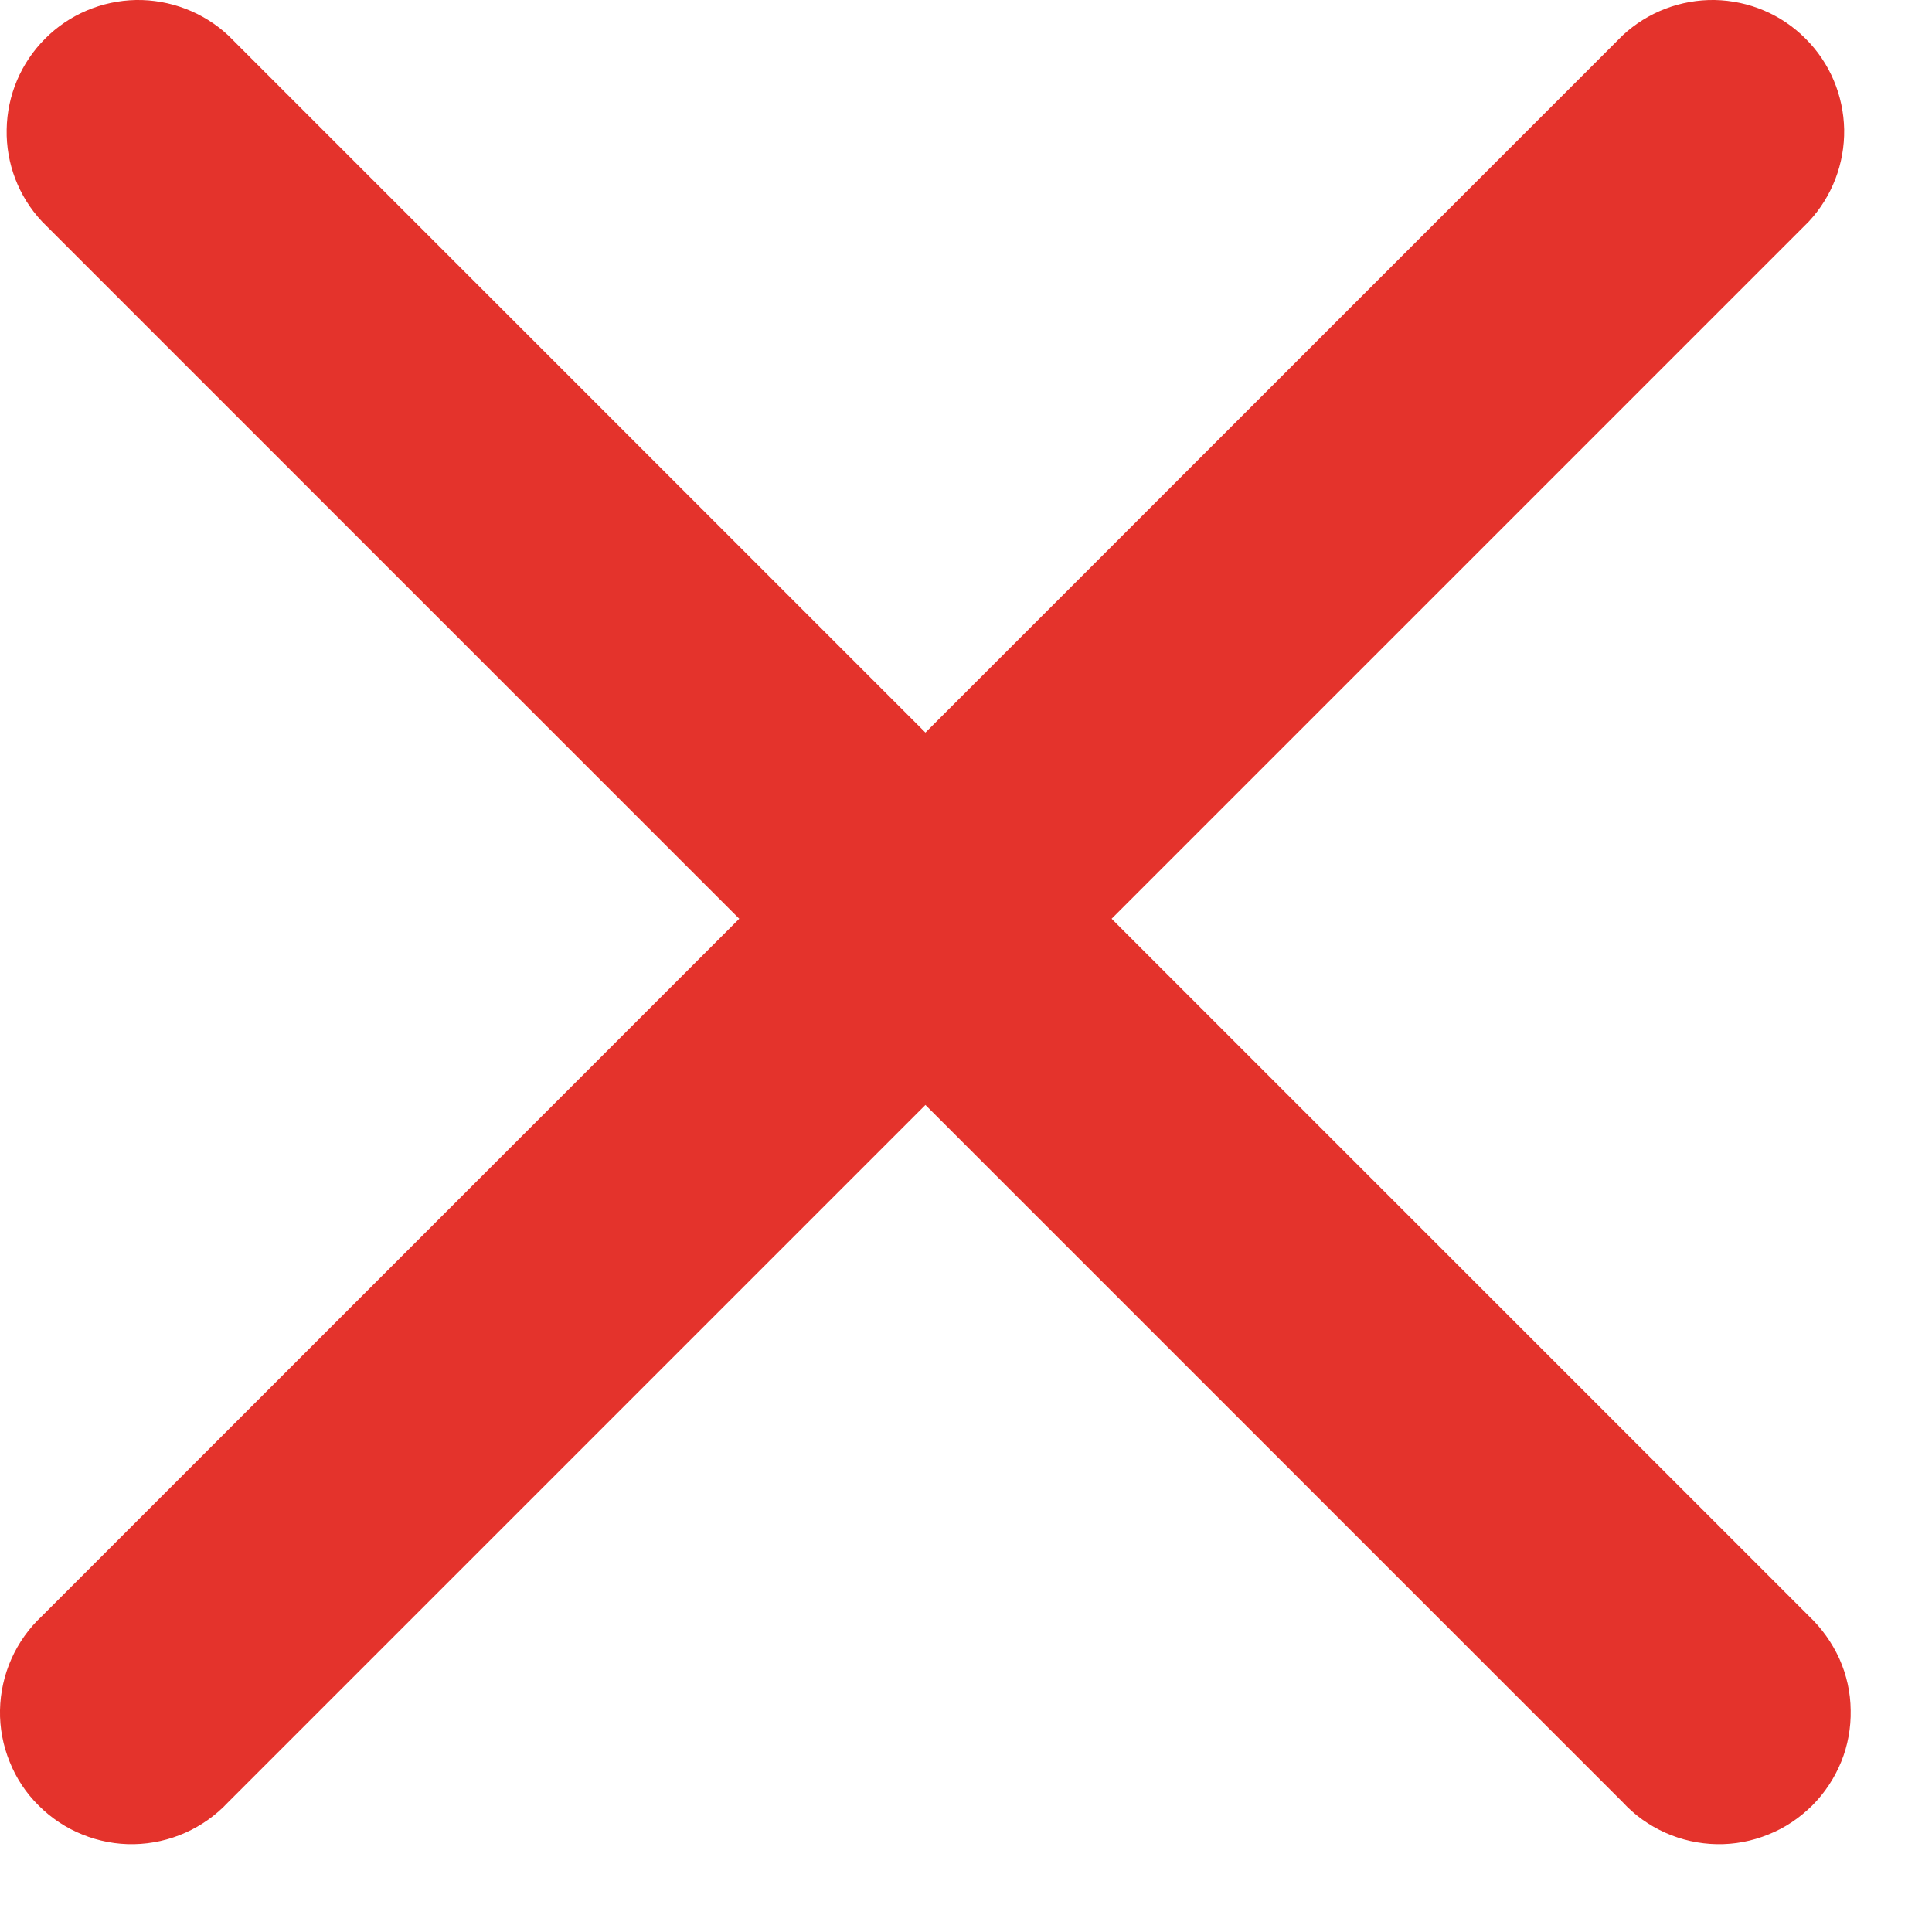
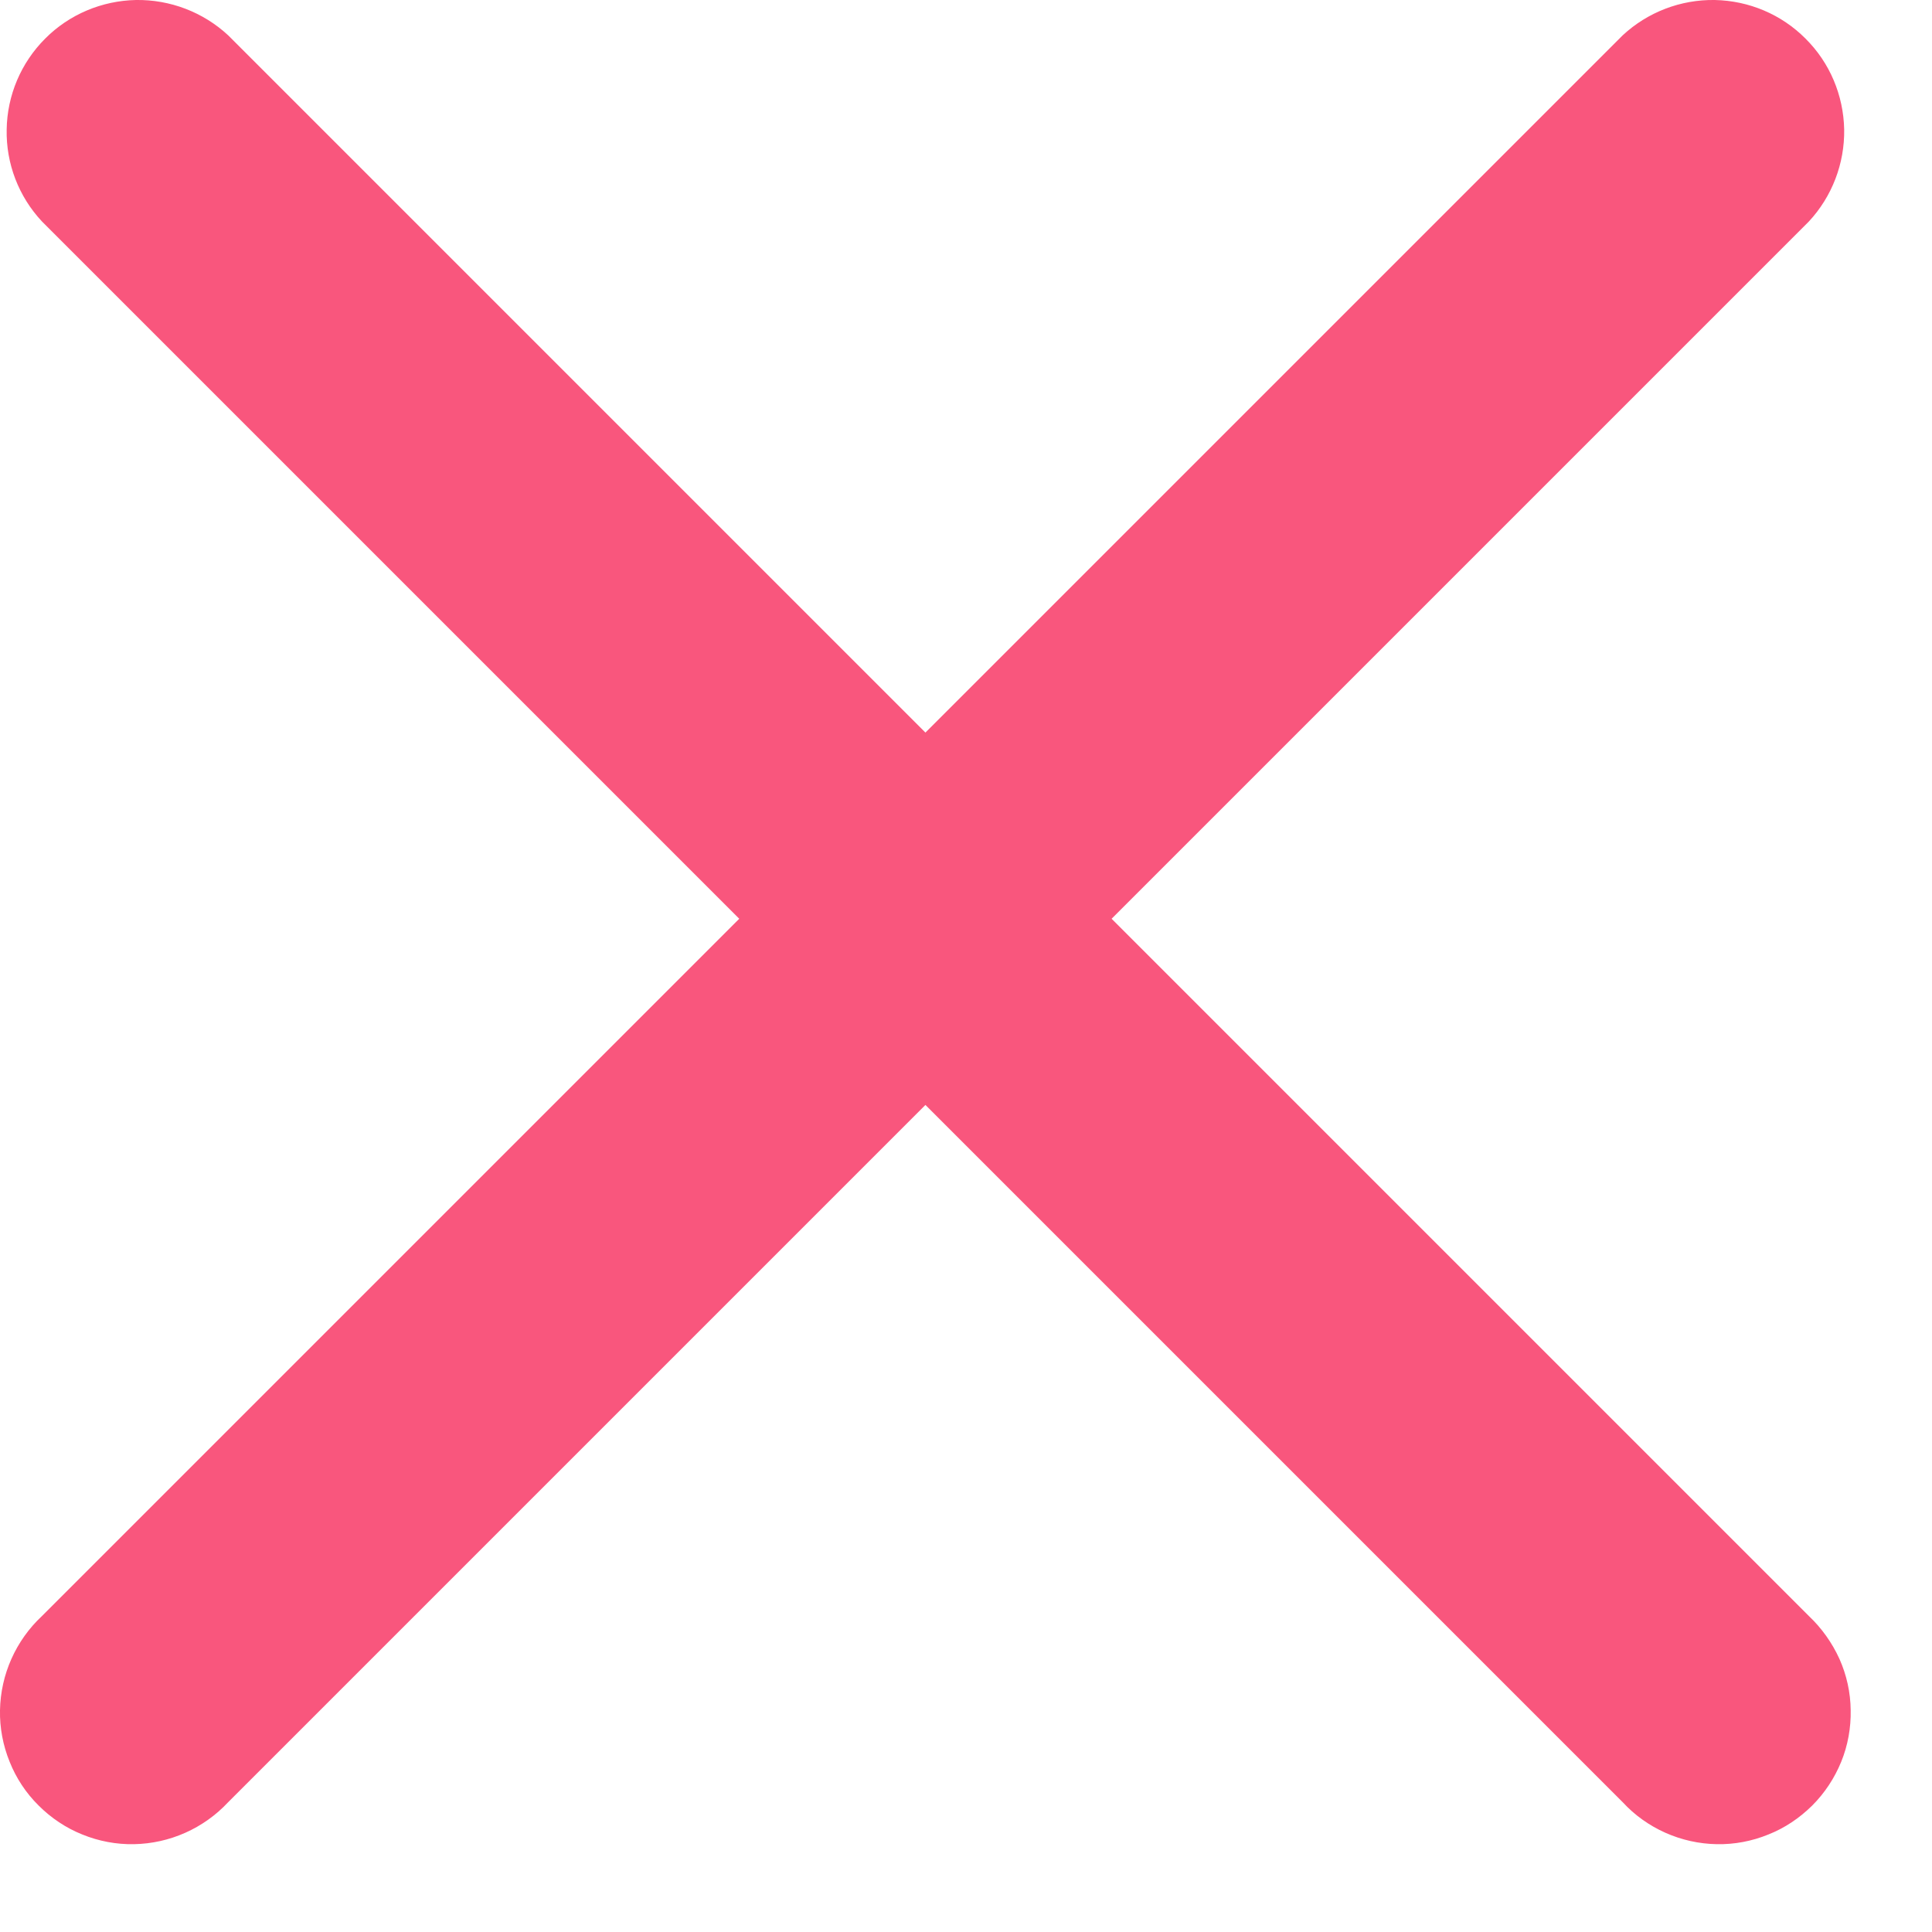
- <svg xmlns="http://www.w3.org/2000/svg" width="11" height="11" viewBox="0 0 11 11" fill="none">
-   <path d="M9.239 10.261C9.307 10.335 9.39 10.394 9.482 10.435C9.574 10.476 9.673 10.498 9.774 10.5C9.875 10.502 9.975 10.483 10.068 10.445C10.162 10.408 10.246 10.351 10.318 10.28C10.389 10.209 10.445 10.124 10.483 10.031C10.521 9.938 10.539 9.837 10.537 9.737C10.536 9.636 10.514 9.537 10.473 9.445C10.431 9.353 10.372 9.27 10.299 9.201L6.329 5.231L10.299 1.261C10.431 1.119 10.503 0.931 10.5 0.737C10.496 0.542 10.418 0.357 10.28 0.22C10.143 0.082 9.958 0.004 9.763 0C9.569 -0.003 9.381 0.069 9.239 0.201L5.269 4.171L1.299 0.201C1.157 0.069 0.968 -0.003 0.774 0C0.58 0.004 0.394 0.082 0.257 0.22C0.12 0.357 0.041 0.542 0.038 0.737C0.034 0.931 0.106 1.119 0.239 1.261L4.209 5.231L0.239 9.201C0.165 9.27 0.106 9.353 0.065 9.445C0.024 9.537 0.002 9.636 0 9.737C-0.002 9.837 0.017 9.938 0.055 10.031C0.092 10.124 0.148 10.209 0.22 10.28C0.291 10.351 0.376 10.408 0.469 10.445C0.562 10.483 0.663 10.502 0.763 10.5C0.864 10.498 0.963 10.476 1.055 10.435C1.147 10.394 1.23 10.335 1.299 10.261L5.269 6.291L9.239 10.261Z" fill="#E4332C" />
+ <svg xmlns="http://www.w3.org/2000/svg" width="22" height="22" viewBox="0 0 11 11" fill="none">
+   <path d="M9.239 10.261C9.307 10.335 9.39 10.394 9.482 10.435C9.574 10.476 9.673 10.498 9.774 10.5C9.875 10.502 9.975 10.483 10.068 10.445C10.162 10.408 10.246 10.351 10.318 10.28C10.389 10.209 10.445 10.124 10.483 10.031C10.521 9.938 10.539 9.837 10.537 9.737C10.536 9.636 10.514 9.537 10.473 9.445C10.431 9.353 10.372 9.27 10.299 9.201L6.329 5.231L10.299 1.261C10.431 1.119 10.503 0.931 10.5 0.737C10.496 0.542 10.418 0.357 10.28 0.22C10.143 0.082 9.958 0.004 9.763 0C9.569 -0.003 9.381 0.069 9.239 0.201L5.269 4.171L1.299 0.201C1.157 0.069 0.968 -0.003 0.774 0C0.58 0.004 0.394 0.082 0.257 0.22C0.12 0.357 0.041 0.542 0.038 0.737C0.034 0.931 0.106 1.119 0.239 1.261L4.209 5.231L0.239 9.201C0.165 9.27 0.106 9.353 0.065 9.445C0.024 9.537 0.002 9.636 0 9.737C-0.002 9.837 0.017 9.938 0.055 10.031C0.092 10.124 0.148 10.209 0.22 10.28C0.291 10.351 0.376 10.408 0.469 10.445C0.562 10.483 0.663 10.502 0.763 10.5C0.864 10.498 0.963 10.476 1.055 10.435C1.147 10.394 1.23 10.335 1.299 10.261L5.269 6.291L9.239 10.261Z" fill="#F9567D" />
</svg>
